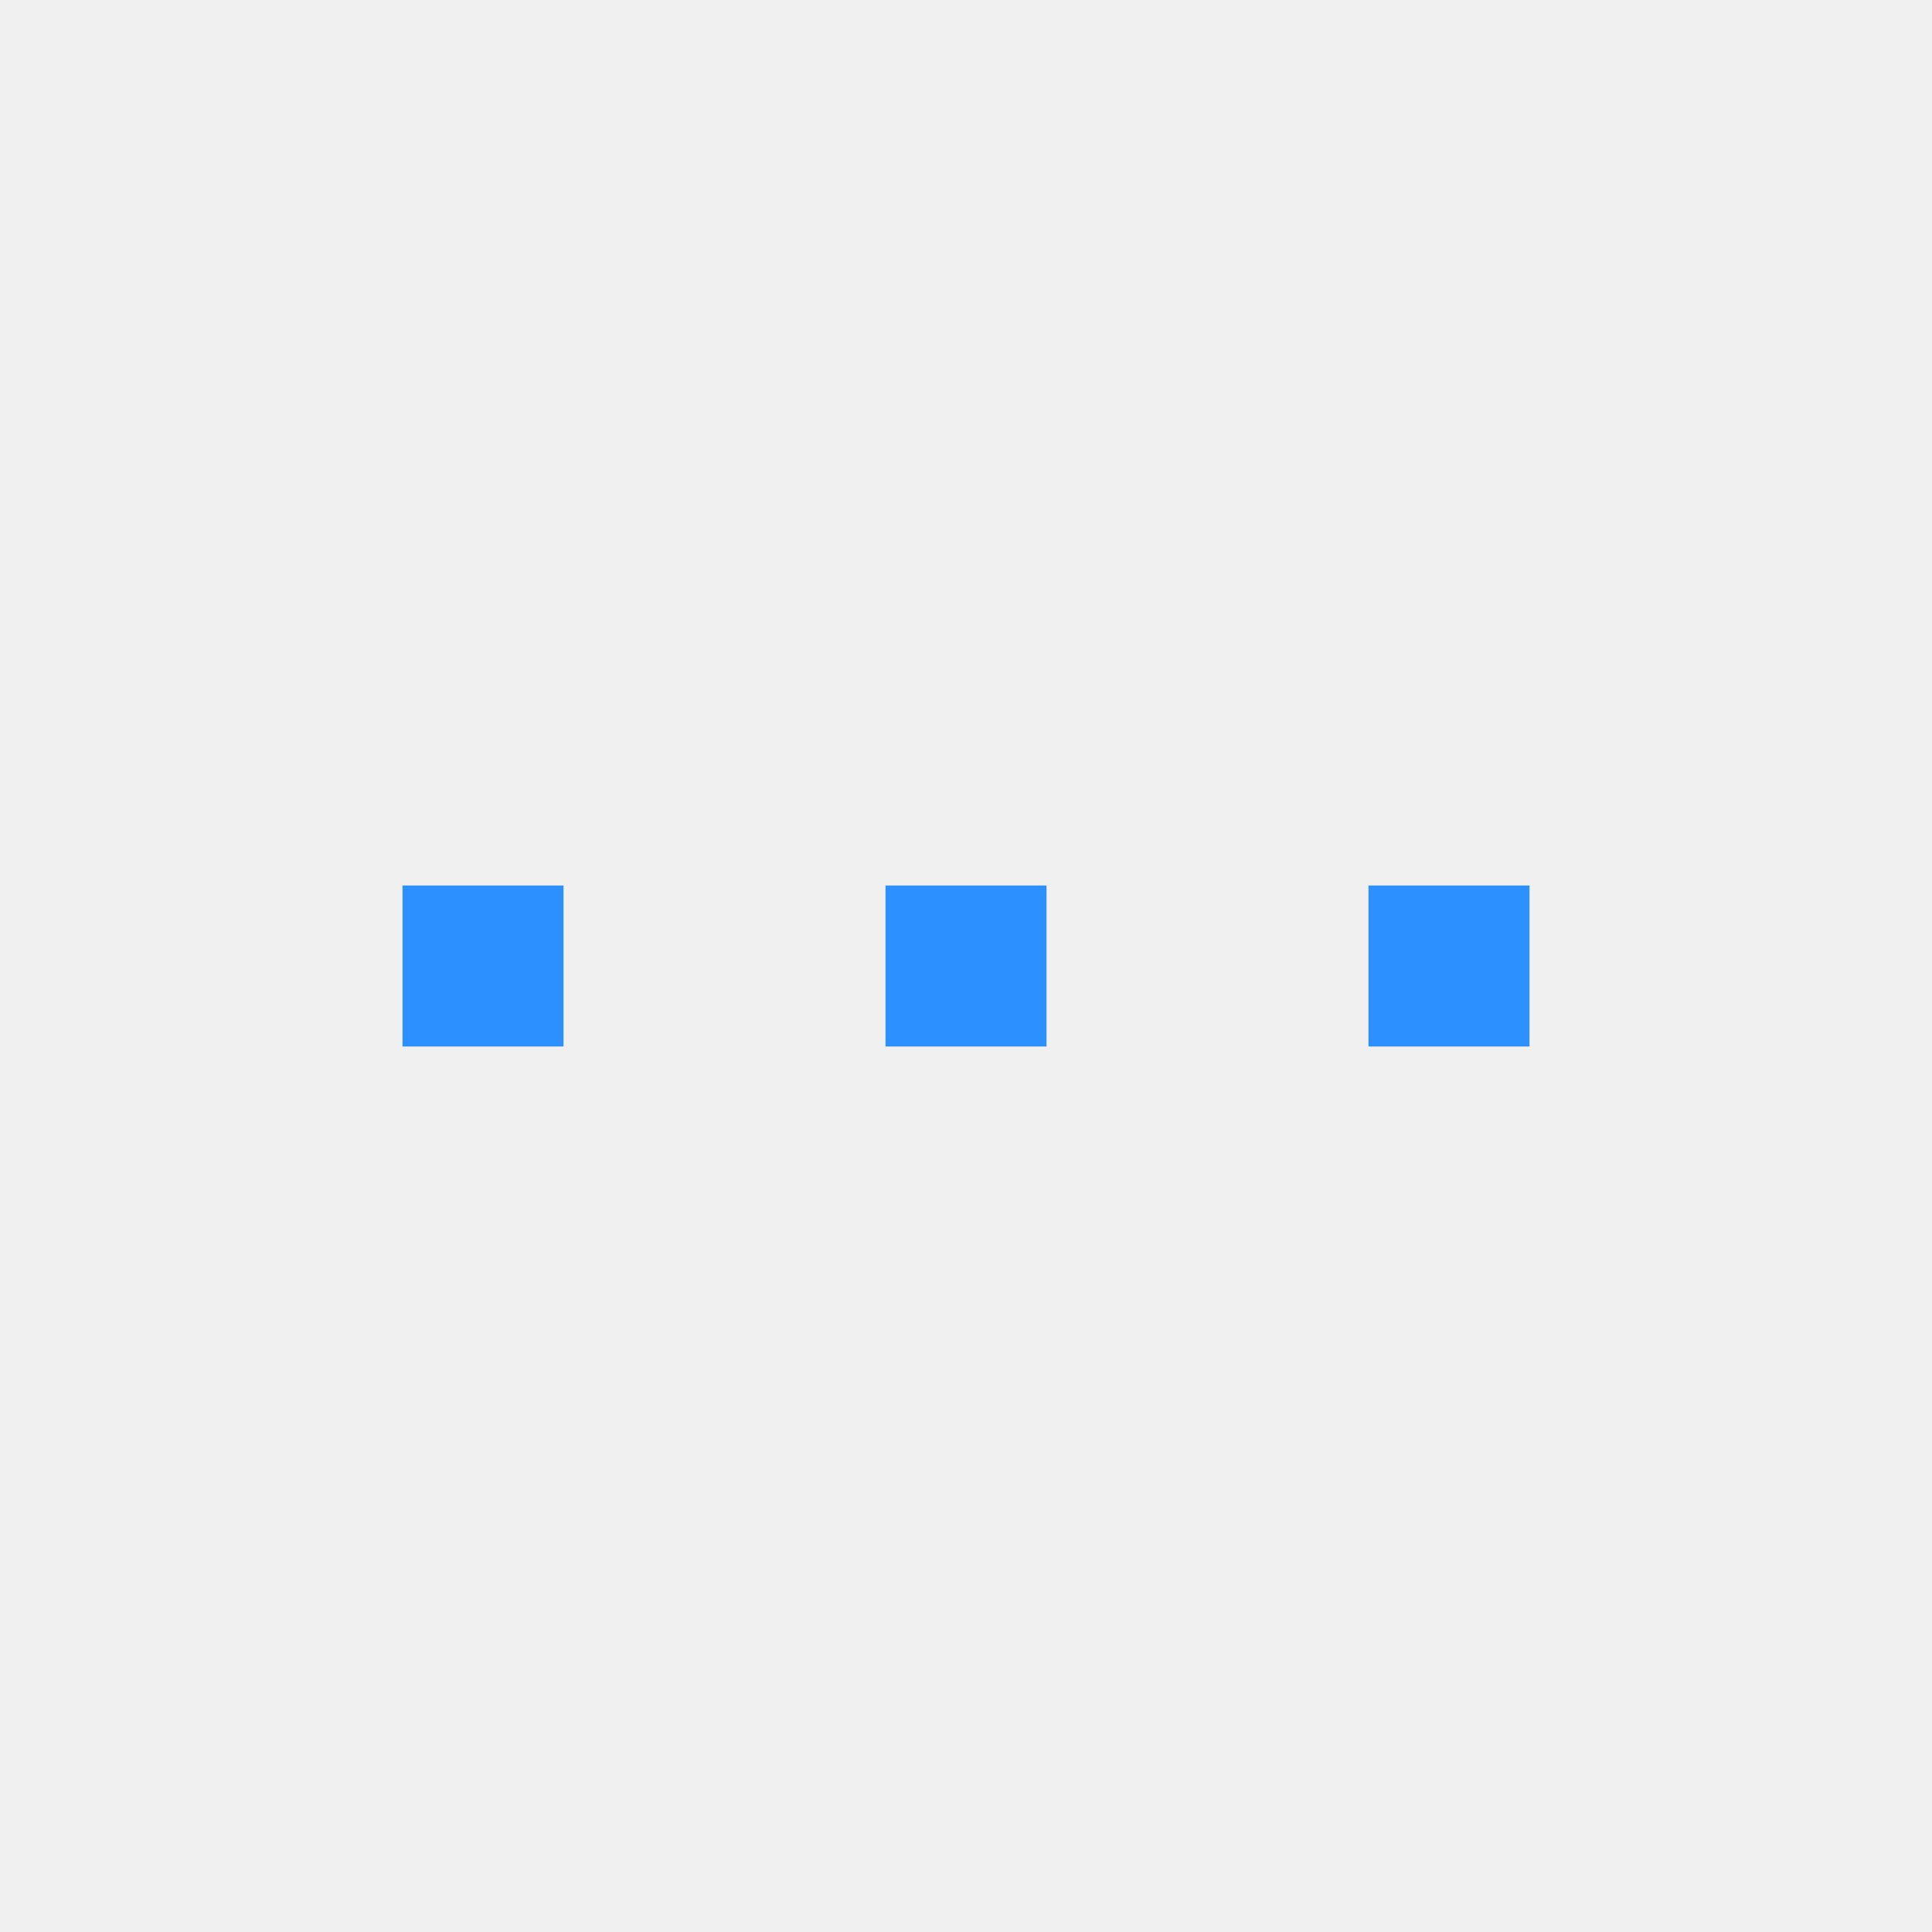
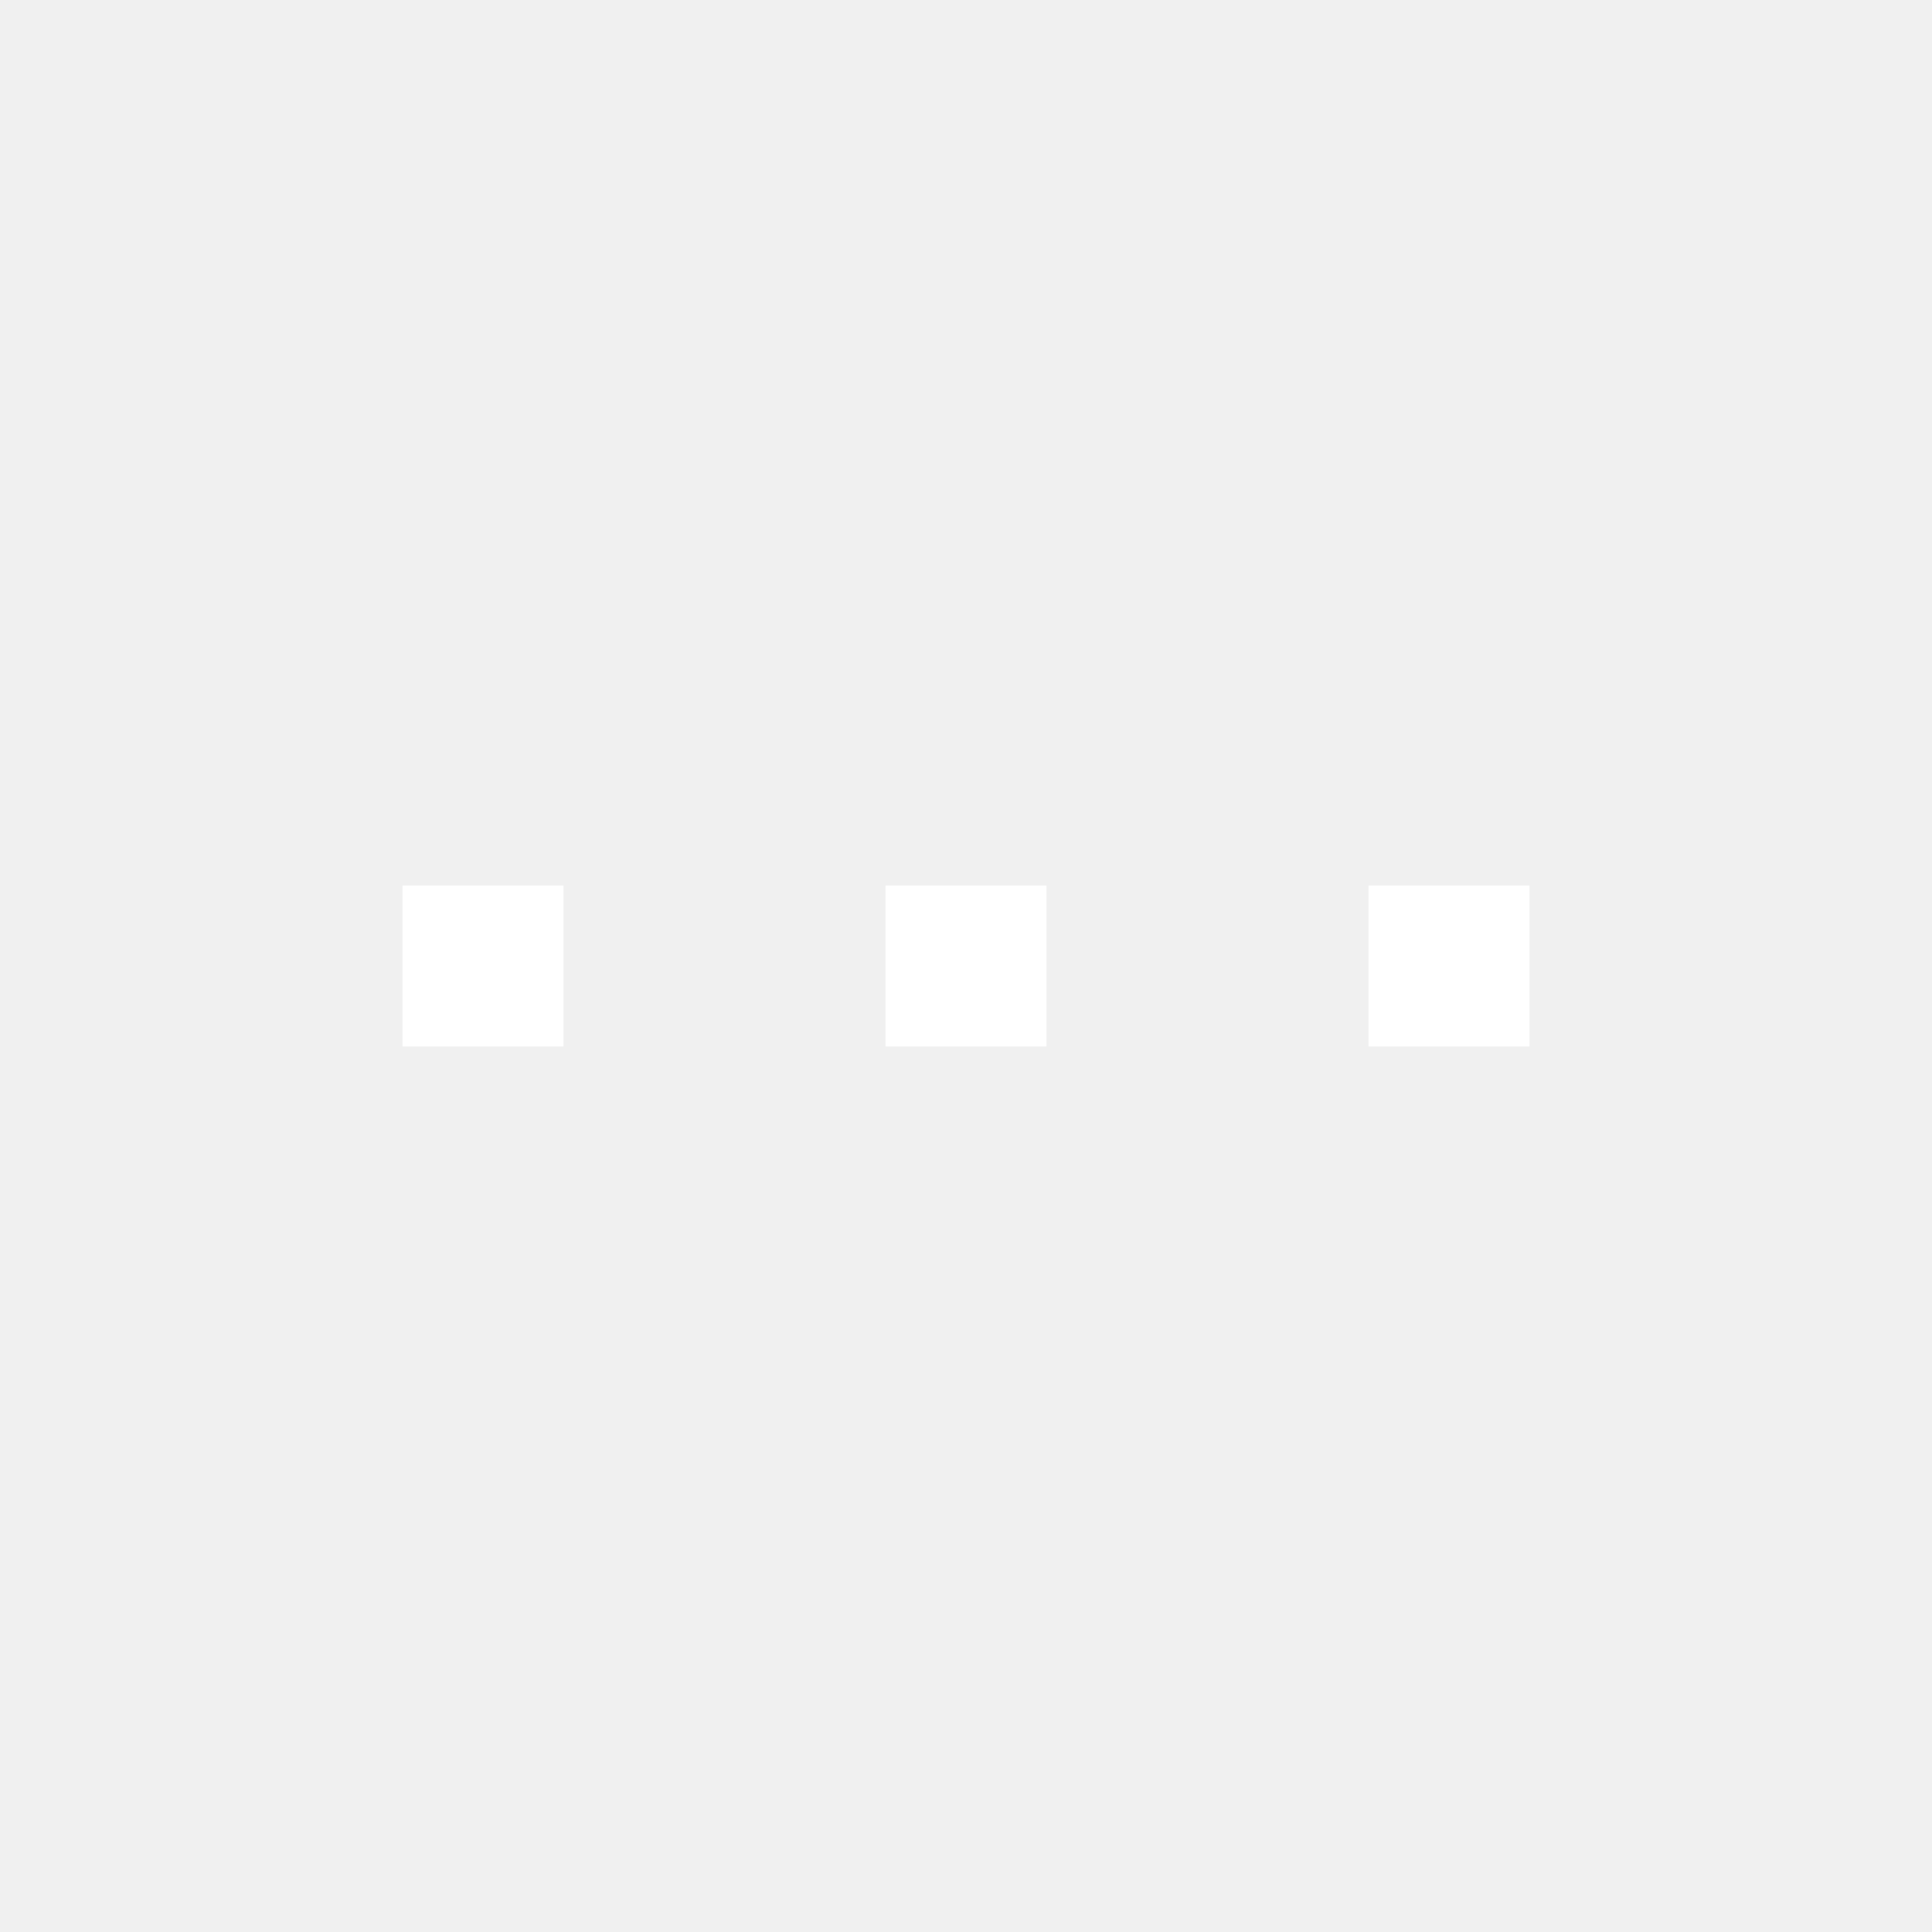
- <svg xmlns="http://www.w3.org/2000/svg" xmlns:ns1="http://www.openswatchbook.org/uri/2009/osb" width="24" height="24" id="svg11300" version="1.0" style="display:inline;enable-background:new">
+ <svg xmlns="http://www.w3.org/2000/svg" width="24" height="24" id="svg11300" version="1.0" style="display:inline;enable-background:new">
  <defs id="defs3">
-     <linearGradient id="selected_bg_color" ns1:paint="solid">
+     <linearGradient id="selected_bg_color">
      <stop style="stop-color:#5294e2;stop-opacity:1;" offset="0" id="stop4140" />
    </linearGradient>
  </defs>
  <g style="display:inline" id="layer1" transform="translate(0,-276)">
-     <rect style="opacity:1;fill:#2d90ff;fill-opacity:1;stroke:none;stroke-width:1;stroke-linecap:round;stroke-linejoin:miter;stroke-miterlimit:4;stroke-dasharray:none;stroke-dashoffset:0;stroke-opacity:1" id="rect4138" width="2" height="2" x="5" y="287" />
-     <rect style="display:inline;opacity:1;fill:#2d90ff;fill-opacity:1;stroke:none;stroke-width:1;stroke-linecap:round;stroke-linejoin:miter;stroke-miterlimit:4;stroke-dasharray:none;stroke-dashoffset:0;stroke-opacity:1;enable-background:new" id="rect4138-6" width="2" height="2" x="11" y="287" />
-     <rect style="display:inline;opacity:1;fill:#2d90ff;fill-opacity:1;stroke:none;stroke-width:1;stroke-linecap:round;stroke-linejoin:miter;stroke-miterlimit:4;stroke-dasharray:none;stroke-dashoffset:0;stroke-opacity:1;enable-background:new" id="rect4138-9" width="2" height="2" x="17" y="287" />
+     <rect style="opacity:1;fill:#ffffff;fill-opacity:1;stroke:none;stroke-width:1;stroke-linecap:round;stroke-linejoin:miter;stroke-miterlimit:4;stroke-dasharray:none;stroke-dashoffset:0;stroke-opacity:1" id="rect4138" width="2" height="2" x="5" y="287" />
+     <rect style="display:inline;opacity:1;fill:#ffffff;fill-opacity:1;stroke:none;stroke-width:1;stroke-linecap:round;stroke-linejoin:miter;stroke-miterlimit:4;stroke-dasharray:none;stroke-dashoffset:0;stroke-opacity:1;enable-background:new" id="rect4138-6" width="2" height="2" x="11" y="287" />
+     <rect style="display:inline;opacity:1;fill:#ffffff;fill-opacity:1;stroke:none;stroke-width:1;stroke-linecap:round;stroke-linejoin:miter;stroke-miterlimit:4;stroke-dasharray:none;stroke-dashoffset:0;stroke-opacity:1;enable-background:new" id="rect4138-9" width="2" height="2" x="17" y="287" />
  </g>
</svg>
